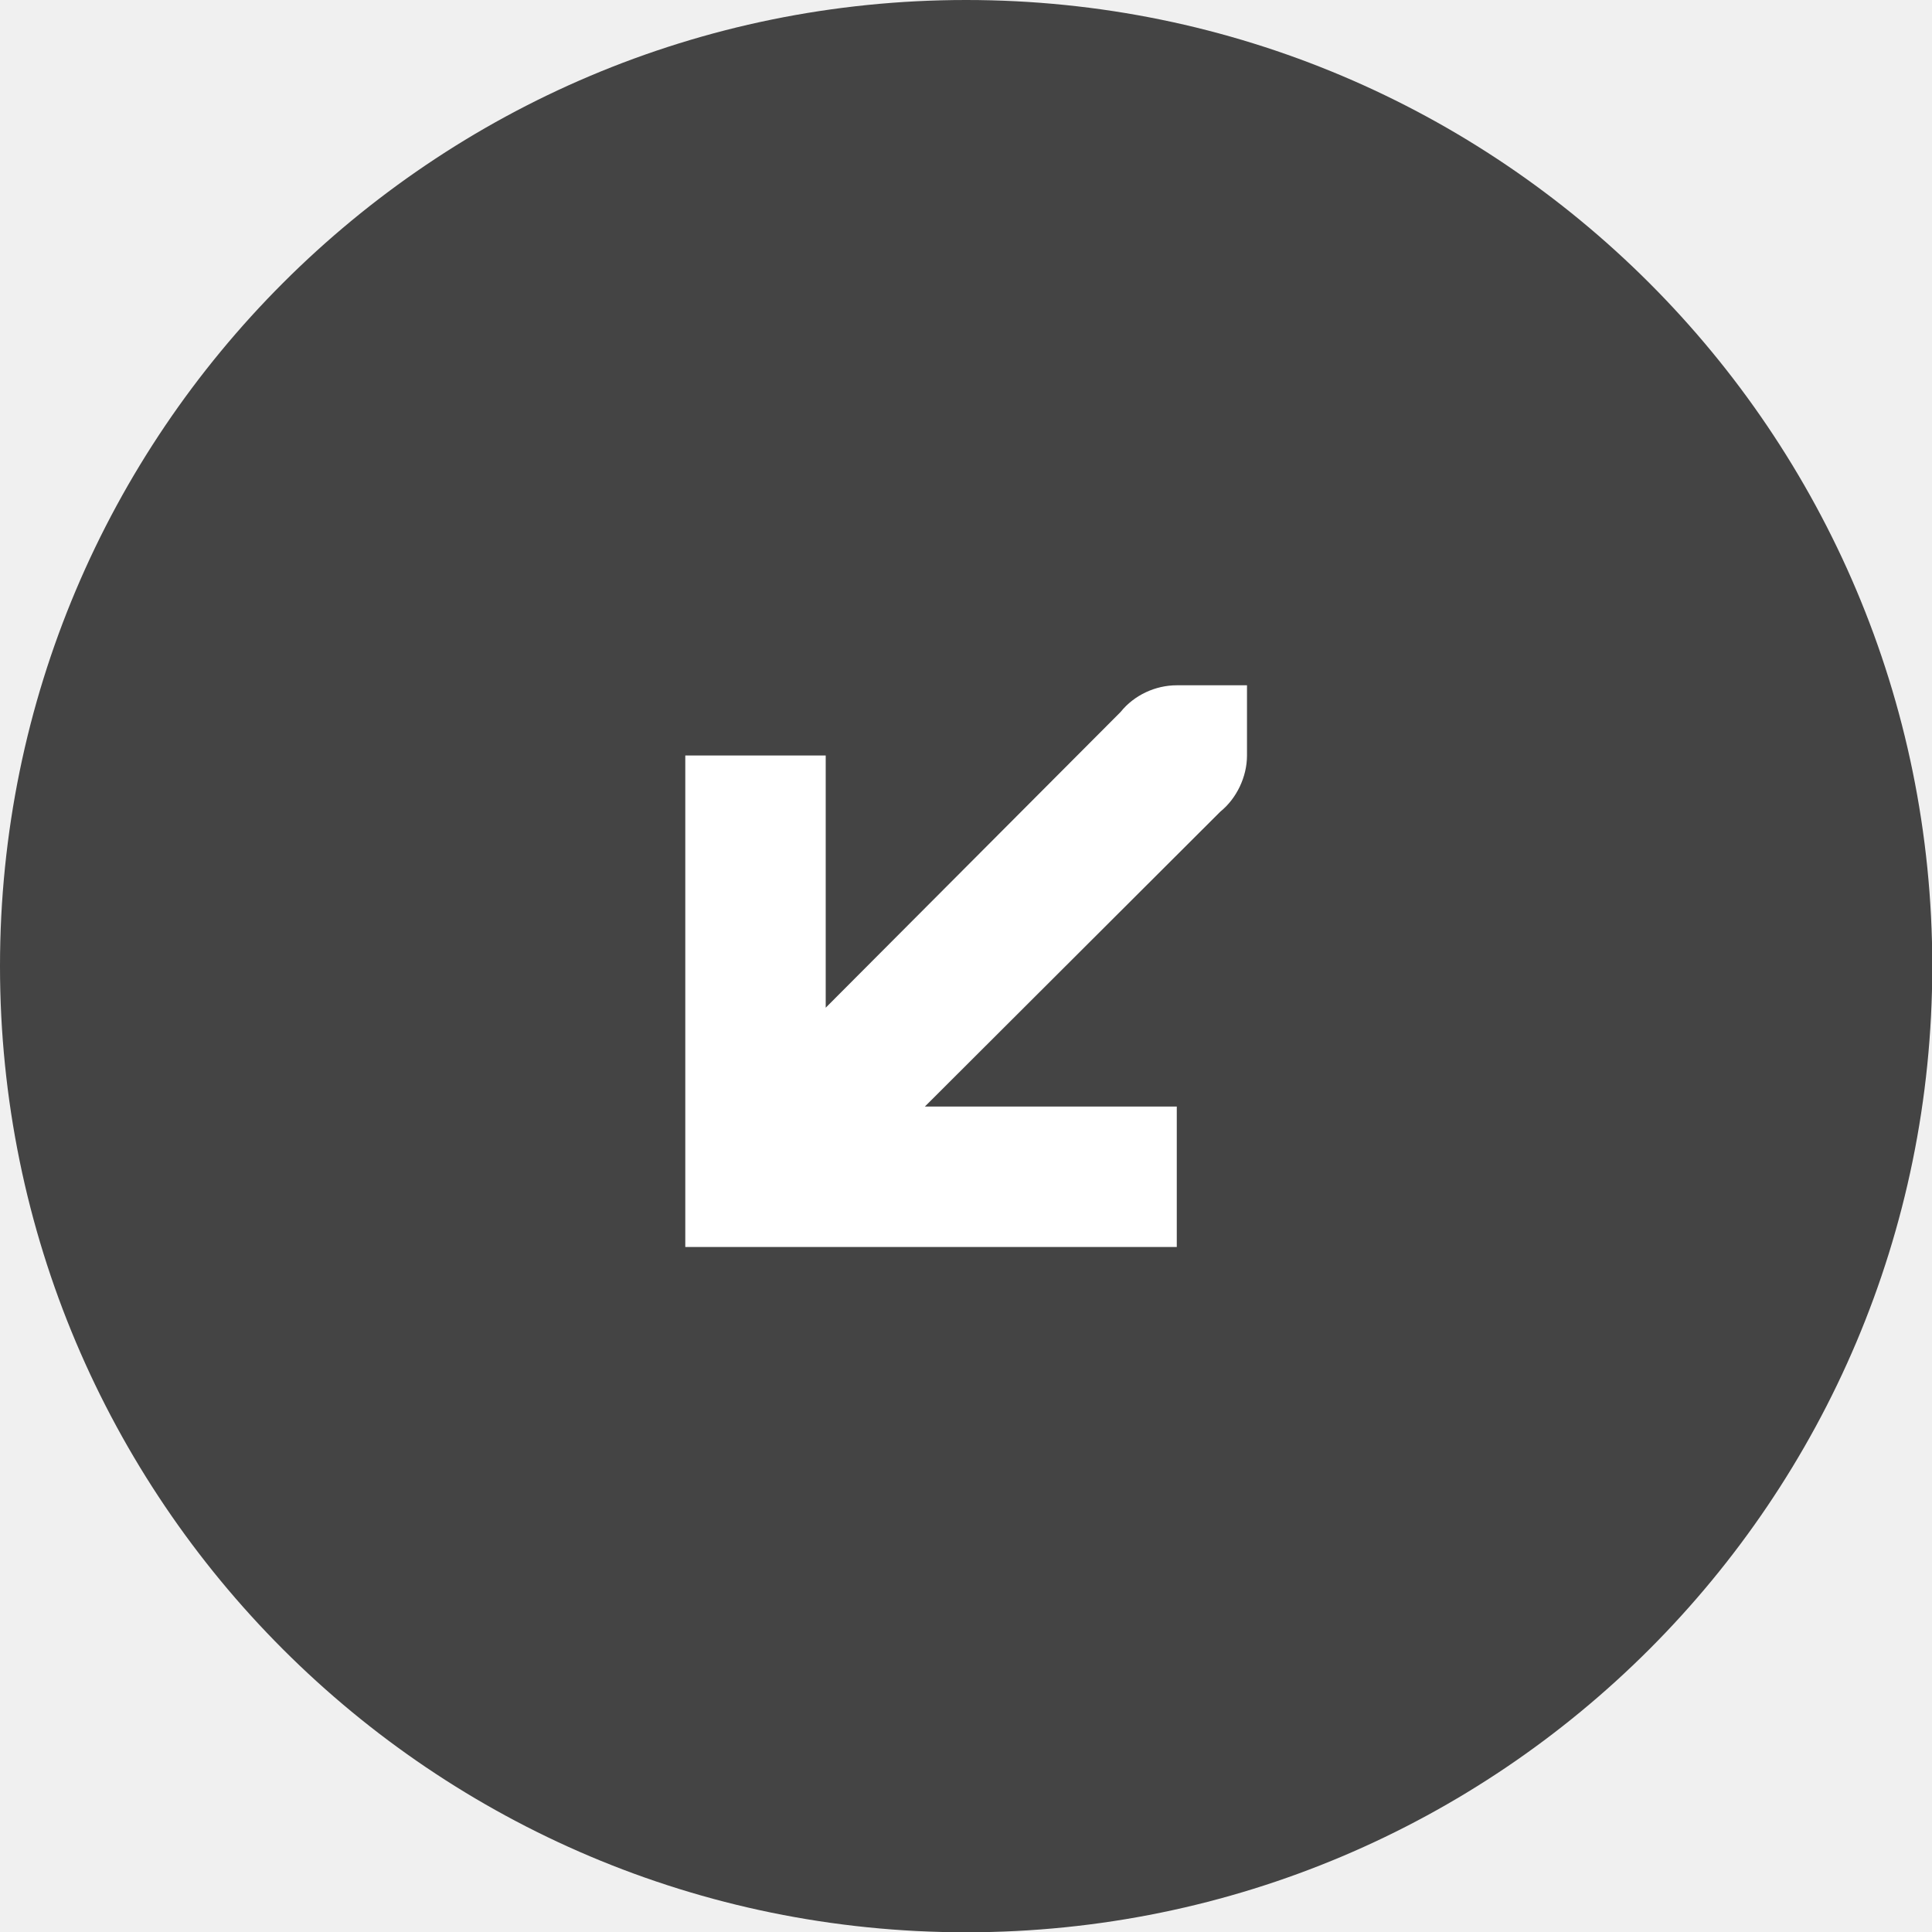
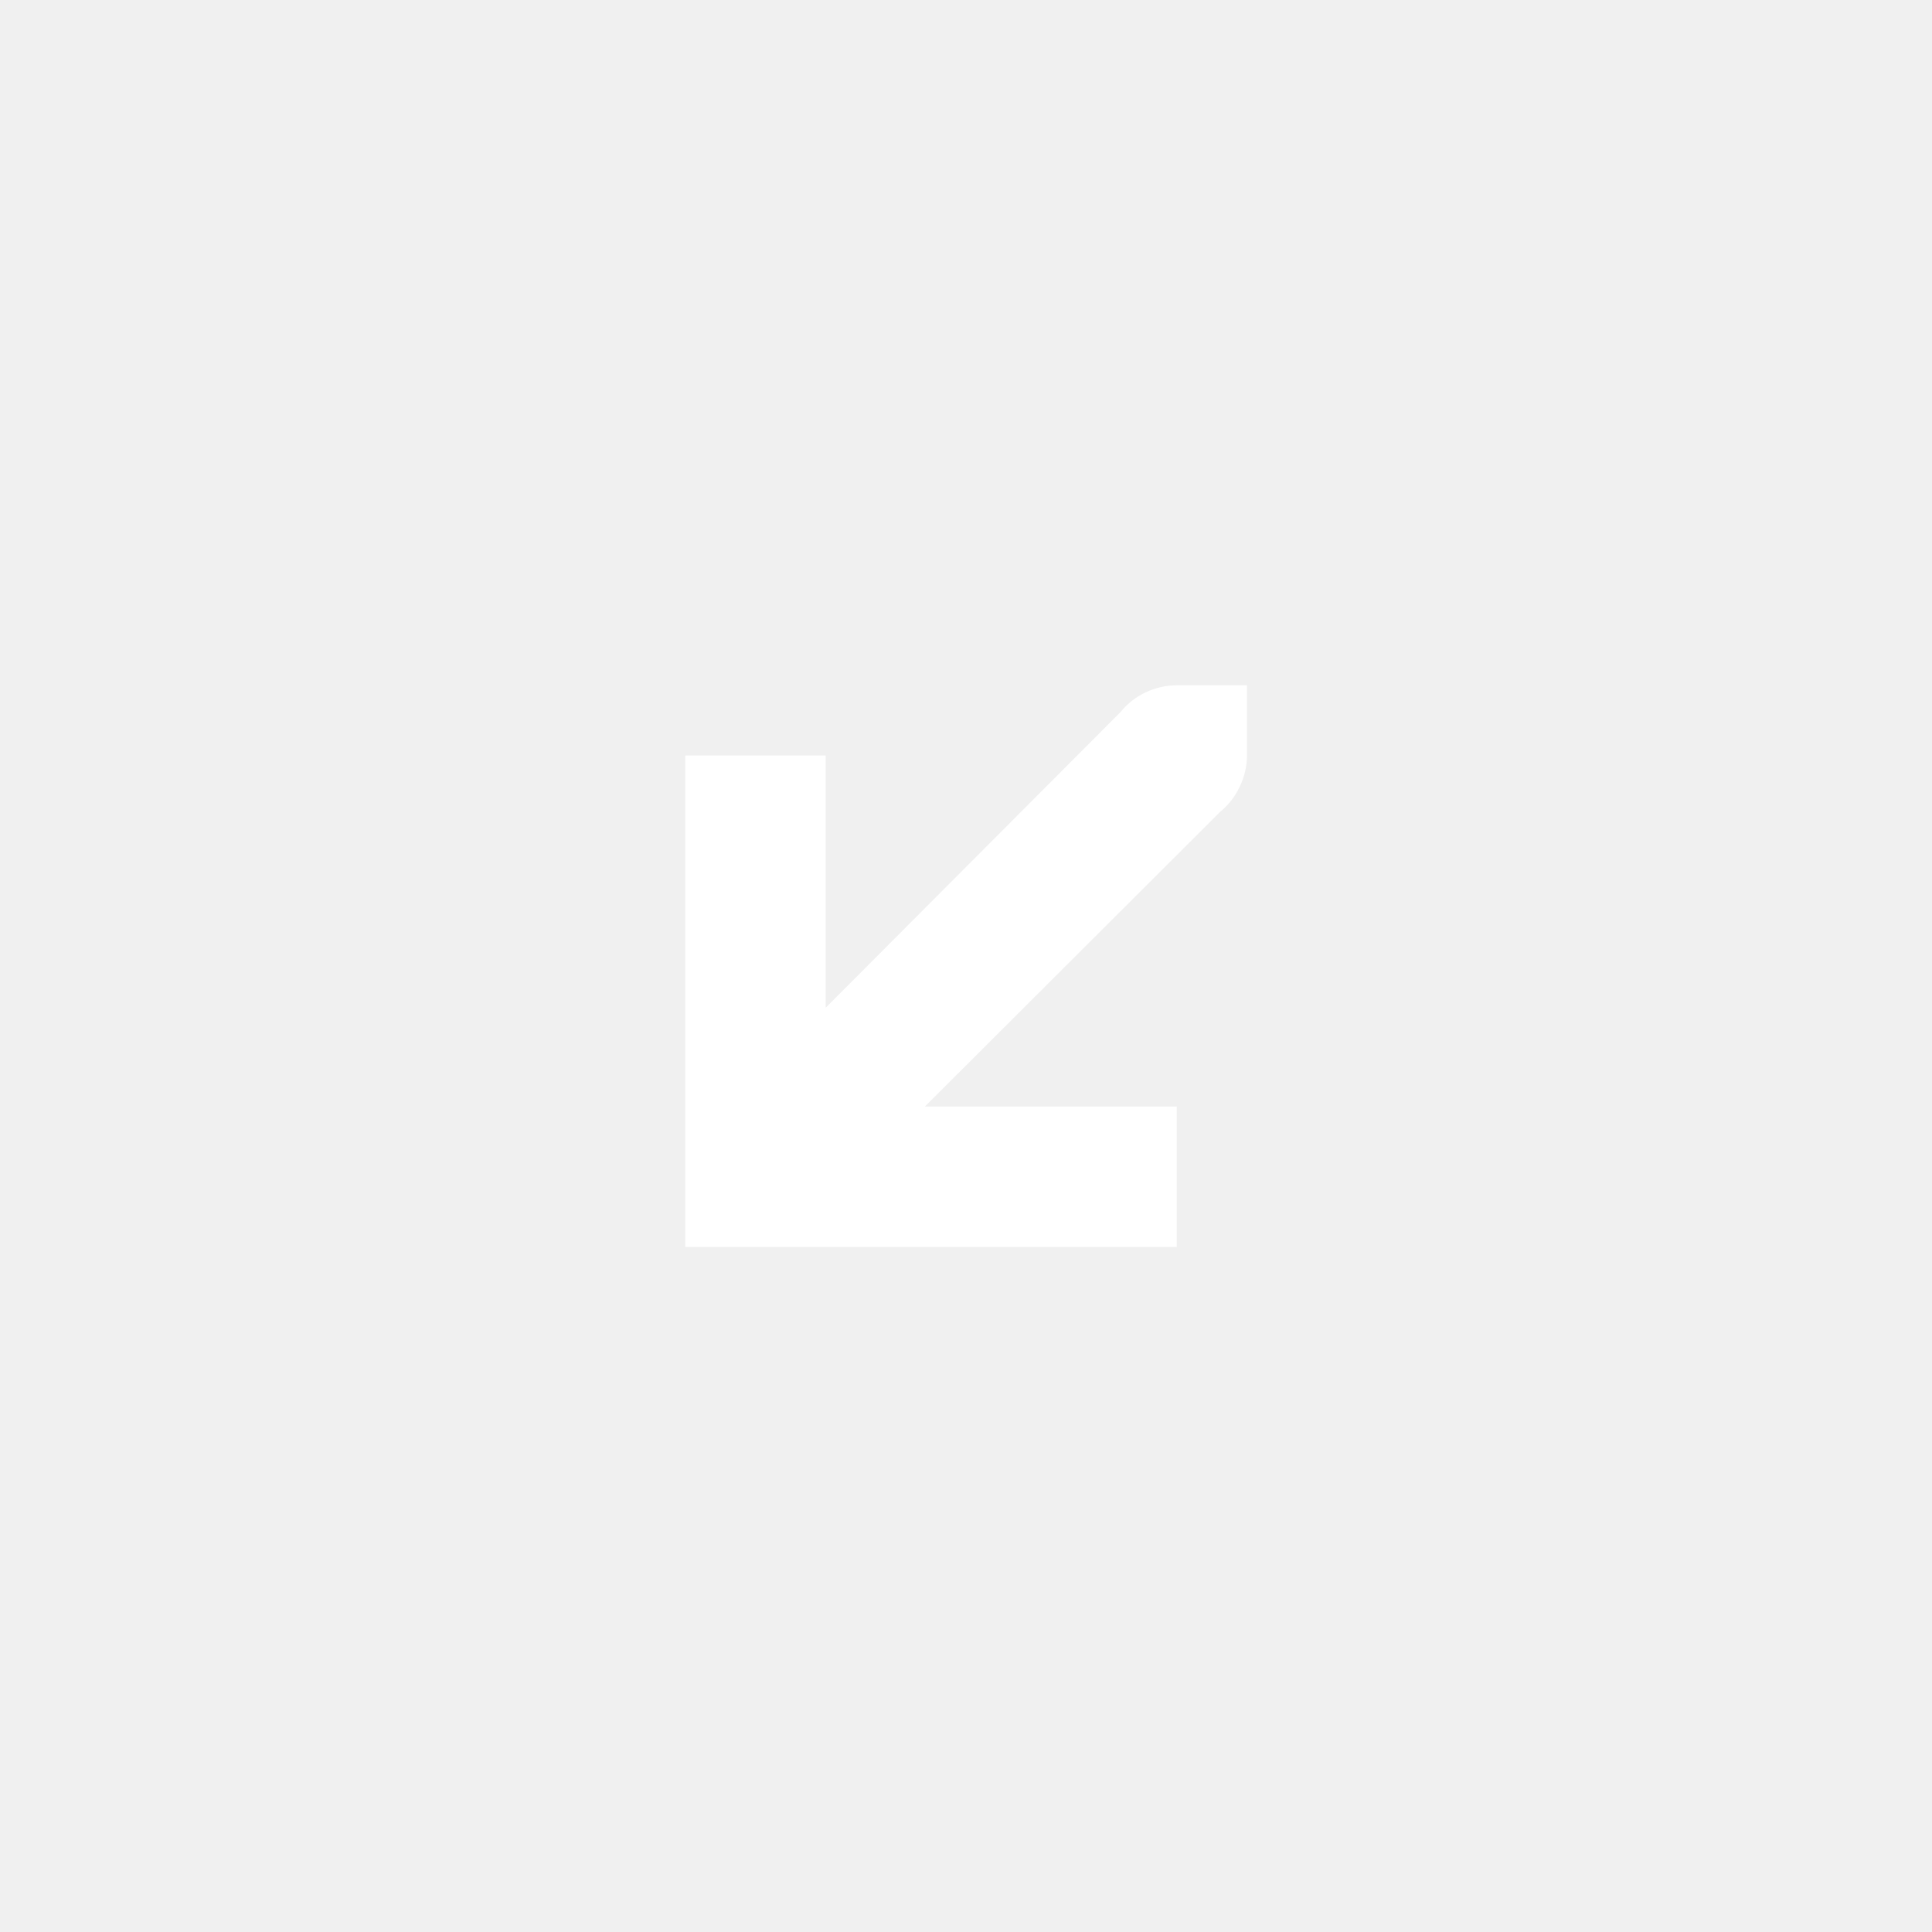
<svg xmlns="http://www.w3.org/2000/svg" width="26" height="26" viewBox="0 0 6.879 6.879" version="1.1" id="svg1">
  <defs id="defs1" />
  <g id="layer1">
-     <circle style="fill:#444444;fill-opacity:1;stroke:none;stroke-width:0.529;stroke-linecap:square;stroke-dasharray:none;stroke-opacity:1" id="circle2" cx="3.44" cy="3.44" r="3.44" />
    <path style="fill: #ffffff; transform-origin: 3.44px 3.44px;" d="M 3.99 2.535 L 2.94 3.588 L 2.94 2.69 L 2.44 2.69 L 2.44 4.44 L 4.19 4.44 L 4.19 3.94 L 3.293 3.94 L 4.345 2.89 C 4.403 2.843 4.44 2.766 4.44 2.69 L 4.44 2.44 L 4.19 2.44 C 4.114 2.44 4.038 2.475 3.99 2.535 Z" />
  </g>
</svg>
